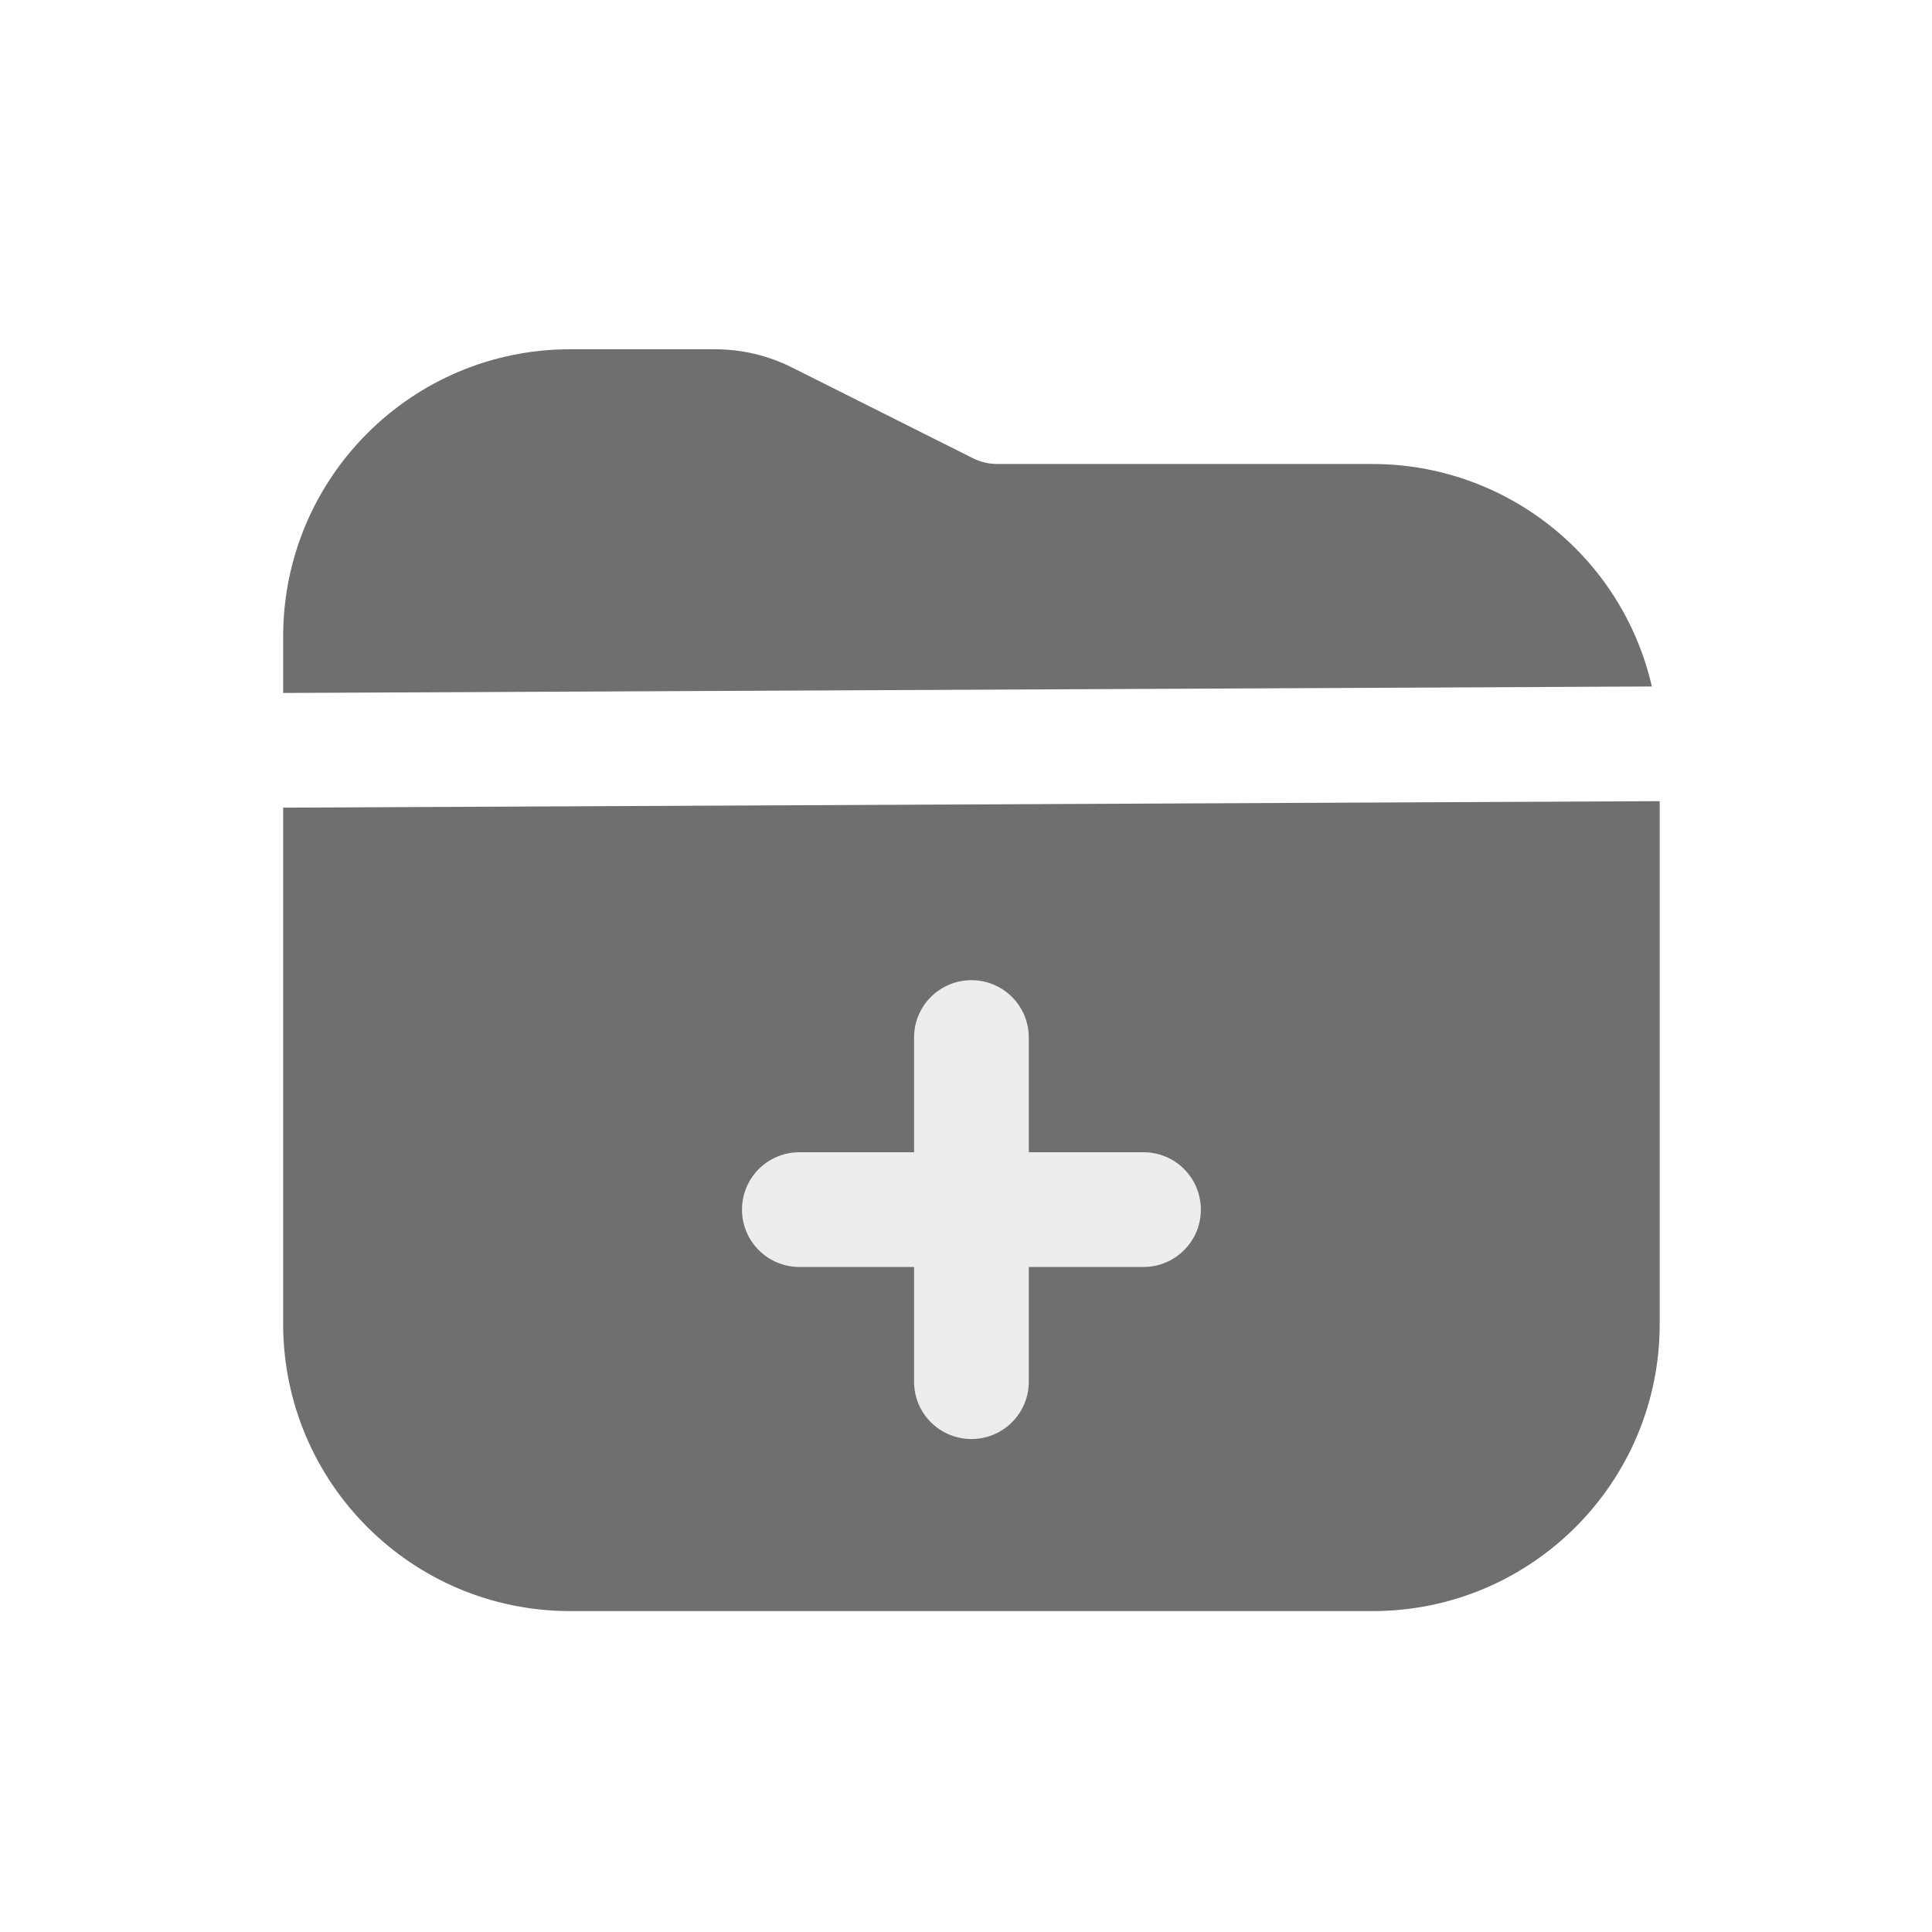
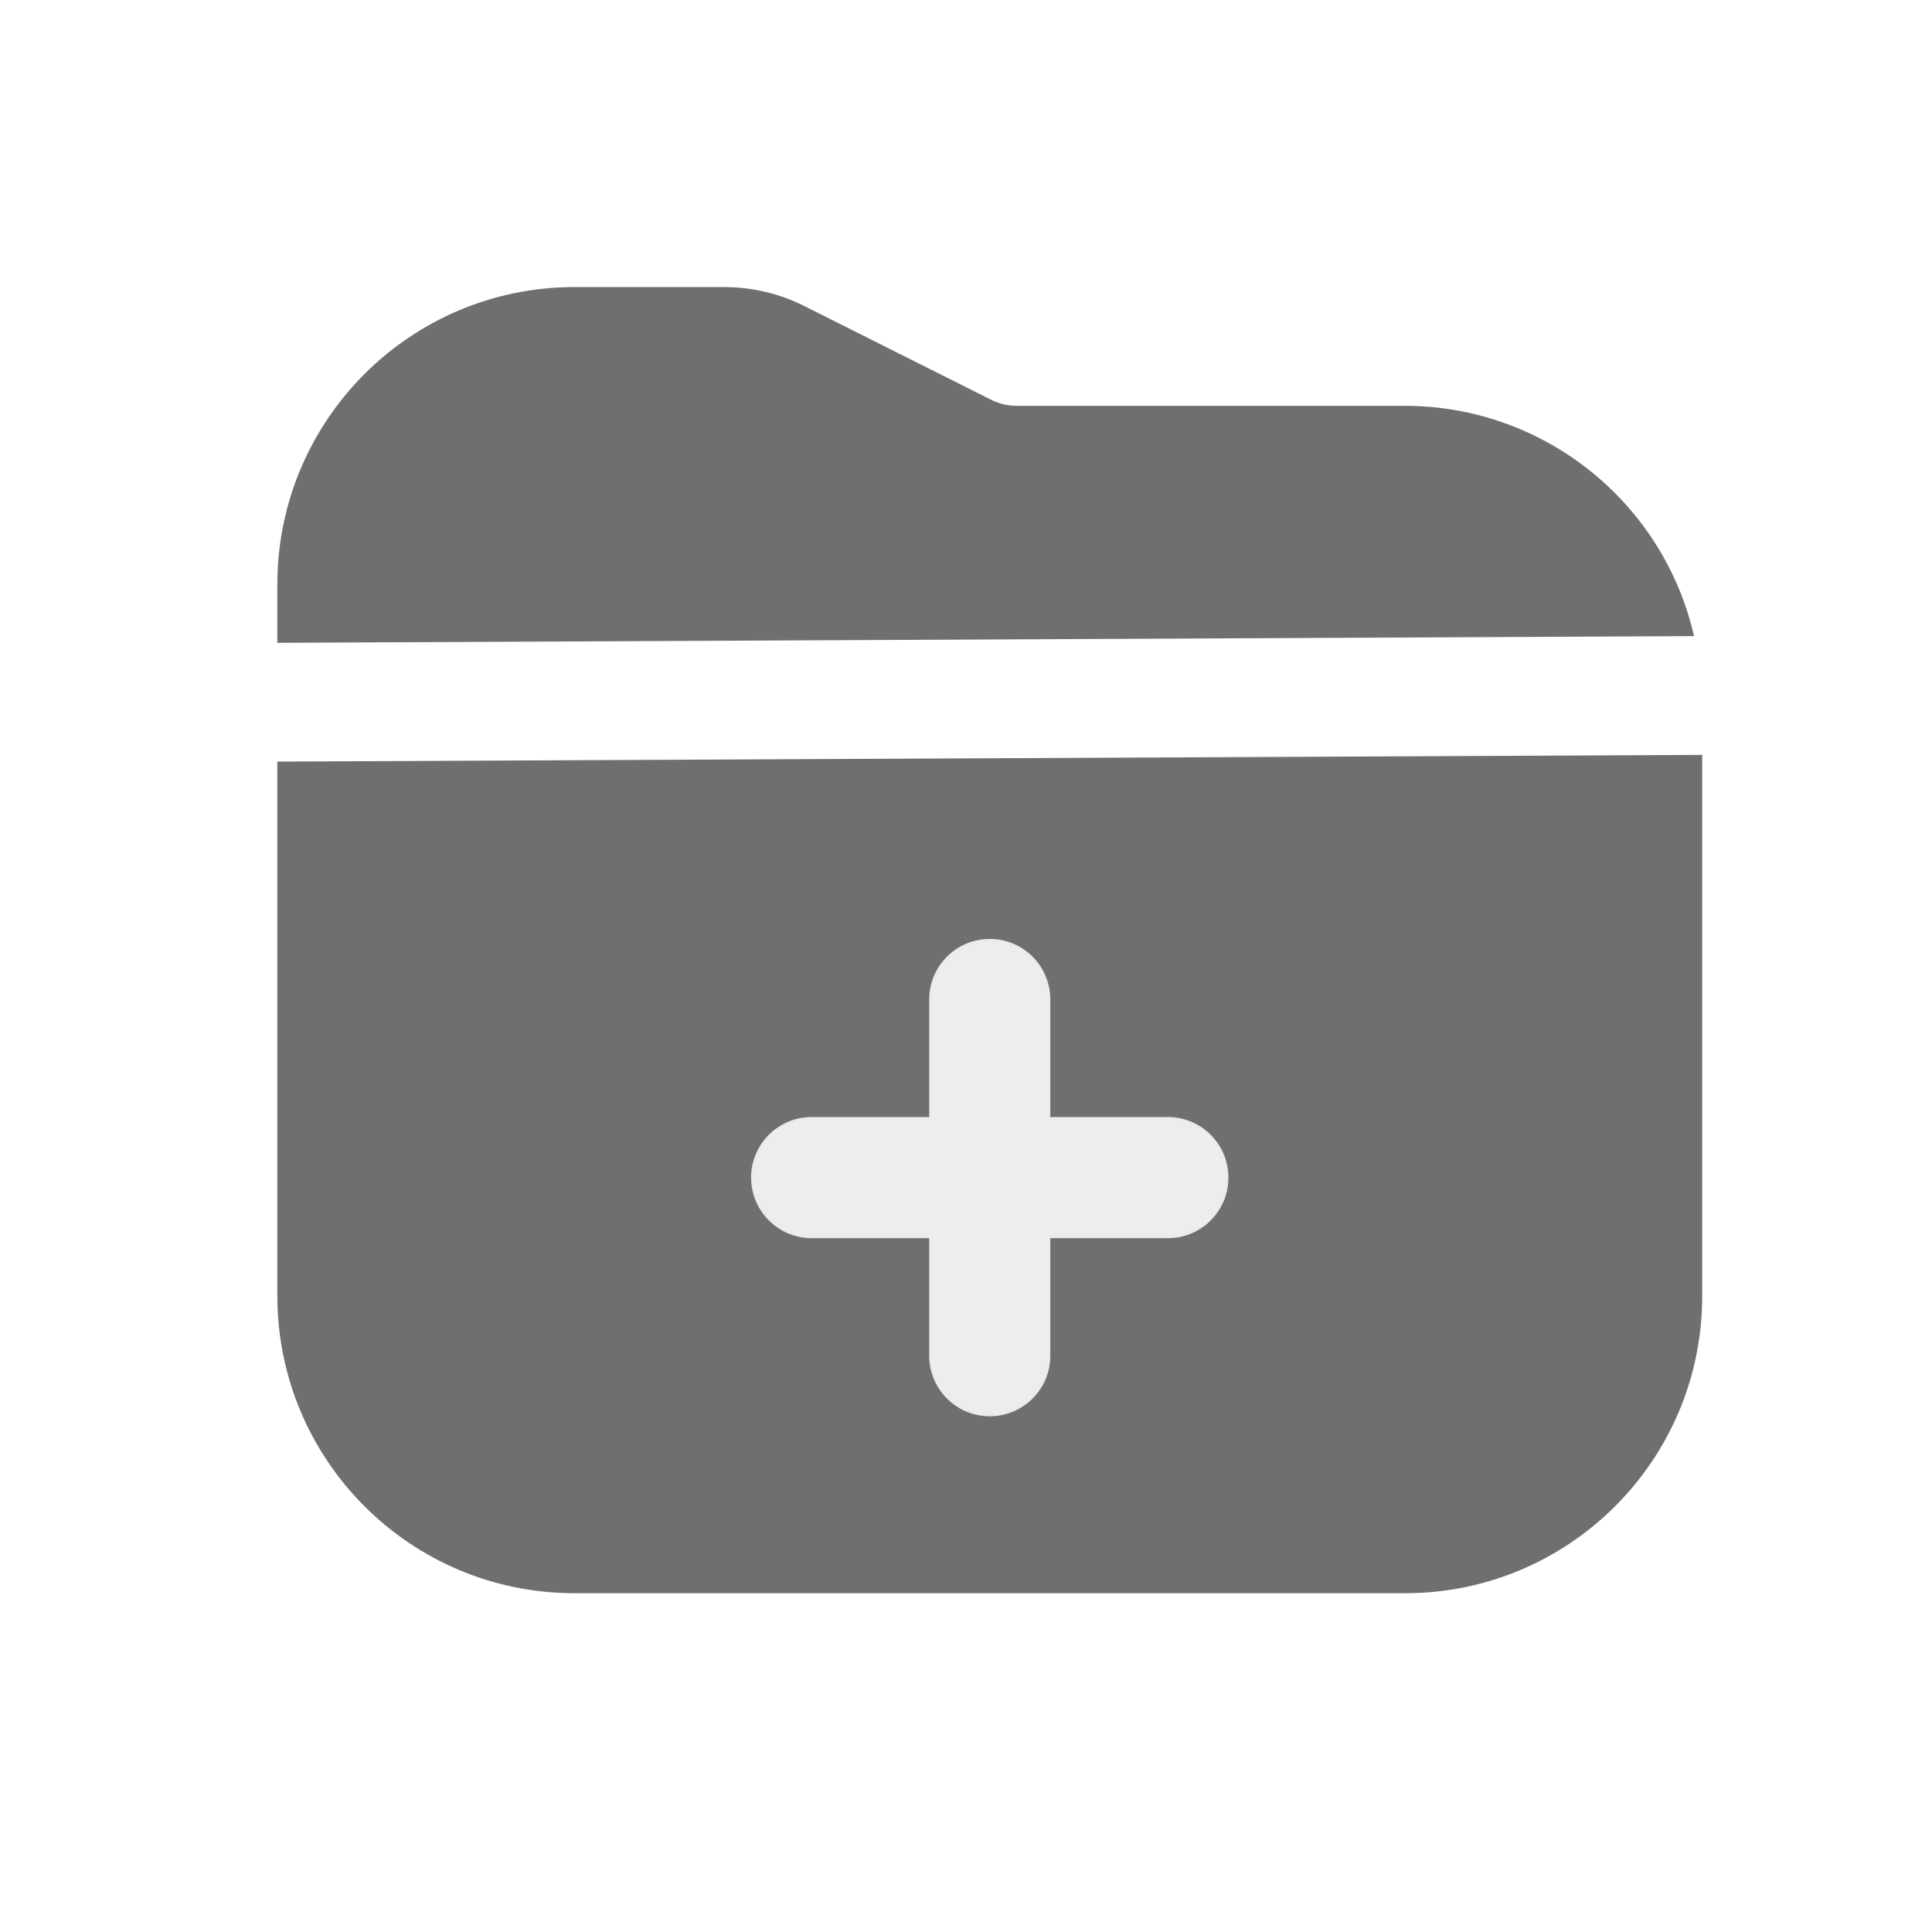
- <svg xmlns="http://www.w3.org/2000/svg" width="50px" height="px" viewBox="0 0 50 50" version="1.1">
-   <g id="surface1">
-     <path style="fill-rule:nonzero;fill:rgb(92.941%,92.941%,92.941%);fill-opacity:1;stroke-width:10.235;stroke-linecap:round;stroke-linejoin:round;stroke:rgb(92.157%,92.157%,92.157%);stroke-opacity:1;stroke-miterlimit:4;" d="M 185.92 239.92 L 327.72 239.92 C 331.04 239.92 333.68 242.6 333.68 245.88 L 333.68 377.88 C 333.68 381.2 331.04 383.84 327.72 383.84 L 185.92 383.84 C 182.6 383.84 179.92 381.2 179.92 377.88 L 179.92 245.88 C 179.92 242.6 182.6 239.92 185.92 239.92 Z M 185.92 239.92 " transform="matrix(0.0976562,0,0,0.0976562,0,0)" />
-     <path style=" stroke:none;fill-rule:nonzero;fill:rgb(43.529%,43.529%,43.529%);fill-opacity:1;" d="M 42.75 17.766 L 7.328 17.934 L 7.328 16.461 C 7.336 12.363 10.652 9.043 14.75 9.039 L 18.504 9.039 C 19.195 9.039 19.875 9.199 20.492 9.508 L 25.18 11.859 C 25.383 11.961 25.613 12.012 25.84 12.008 L 35.531 12.008 C 38.984 12.016 41.977 14.402 42.75 17.766 Z M 42.953 20.734 L 42.953 34.273 C 42.949 38.371 39.629 41.691 35.531 41.695 L 14.75 41.695 C 10.652 41.691 7.336 38.371 7.328 34.273 L 7.328 20.902 Z M 31.078 31.305 C 31.078 30.484 30.414 29.82 29.594 29.82 L 26.625 29.82 L 26.625 26.852 C 26.625 26.031 25.961 25.367 25.141 25.367 C 24.32 25.367 23.656 26.031 23.656 26.852 L 23.656 29.82 L 20.688 29.82 C 19.867 29.82 19.203 30.484 19.203 31.305 C 19.203 32.125 19.867 32.789 20.688 32.789 L 23.656 32.789 L 23.656 35.758 C 23.656 36.578 24.32 37.242 25.141 37.242 C 25.961 37.242 26.625 36.578 26.625 35.758 L 26.625 32.789 L 29.594 32.789 C 30.414 32.789 31.078 32.125 31.078 31.305 Z M 31.078 31.305 " />
-   </g>
+ <svg xmlns="http://www.w3.org/2000/svg" id="Layer_1" version="1.1" viewBox="0 0 800 800">
+   <defs>
+     <style>
+       .st0 {
+         fill: #6f6f6f;
+       }
+ 
+       .st1 {
+         fill: #ededed;
+         stroke: #ebebeb;
+         stroke-linecap: round;
+         stroke-linejoin: round;
+         stroke-width: 1px;
+       }
+     </style>
+   </defs>
+   <path class="st0" d="M701.48,263.4l-586.64,2.78v-24.39c.13-67.86,55.05-122.85,122.92-122.92h62.17c11.45,0,22.71,2.65,32.93,7.76l77.63,38.95c3.36,1.68,7.18,2.52,10.93,2.46h160.5c57.19.13,106.74,39.66,119.55,95.36ZM704.84,312.57v224.23c-.06,67.86-55.05,122.85-122.92,122.92H237.76c-67.86-.06-122.79-55.05-122.92-122.92v-221.44l590-2.78ZM508.18,487.63c0-13.59-11-24.58-24.58-24.58h-49.17v-49.17c0-13.59-11-24.58-24.58-24.58s-24.58,11-24.58,24.58v49.17h-49.17c-13.59,0-24.58,11-24.58,24.58s11,24.58,24.58,24.58h49.17v49.17c0,13.59,11,24.58,24.58,24.58s24.58-11,24.58-24.58v-49.17h49.17c13.59,0,24.58-11,24.58-24.58Z" />
+   <path class="st1" d="M409.84,389.29c-13.59,0-24.58,11-24.58,24.58v49.17h-49.17c-13.59,0-24.58,11-24.58,24.58s11,24.58,24.58,24.58h49.17v49.17c0,13.59,11,24.58,24.58,24.58s24.58-11,24.58-24.58v-49.17h49.17c13.59,0,24.58-11,24.58-24.58s-11-24.58-24.58-24.58h-49.17v-49.17c0-13.59-11-24.58-24.58-24.58Z" />
</svg>
